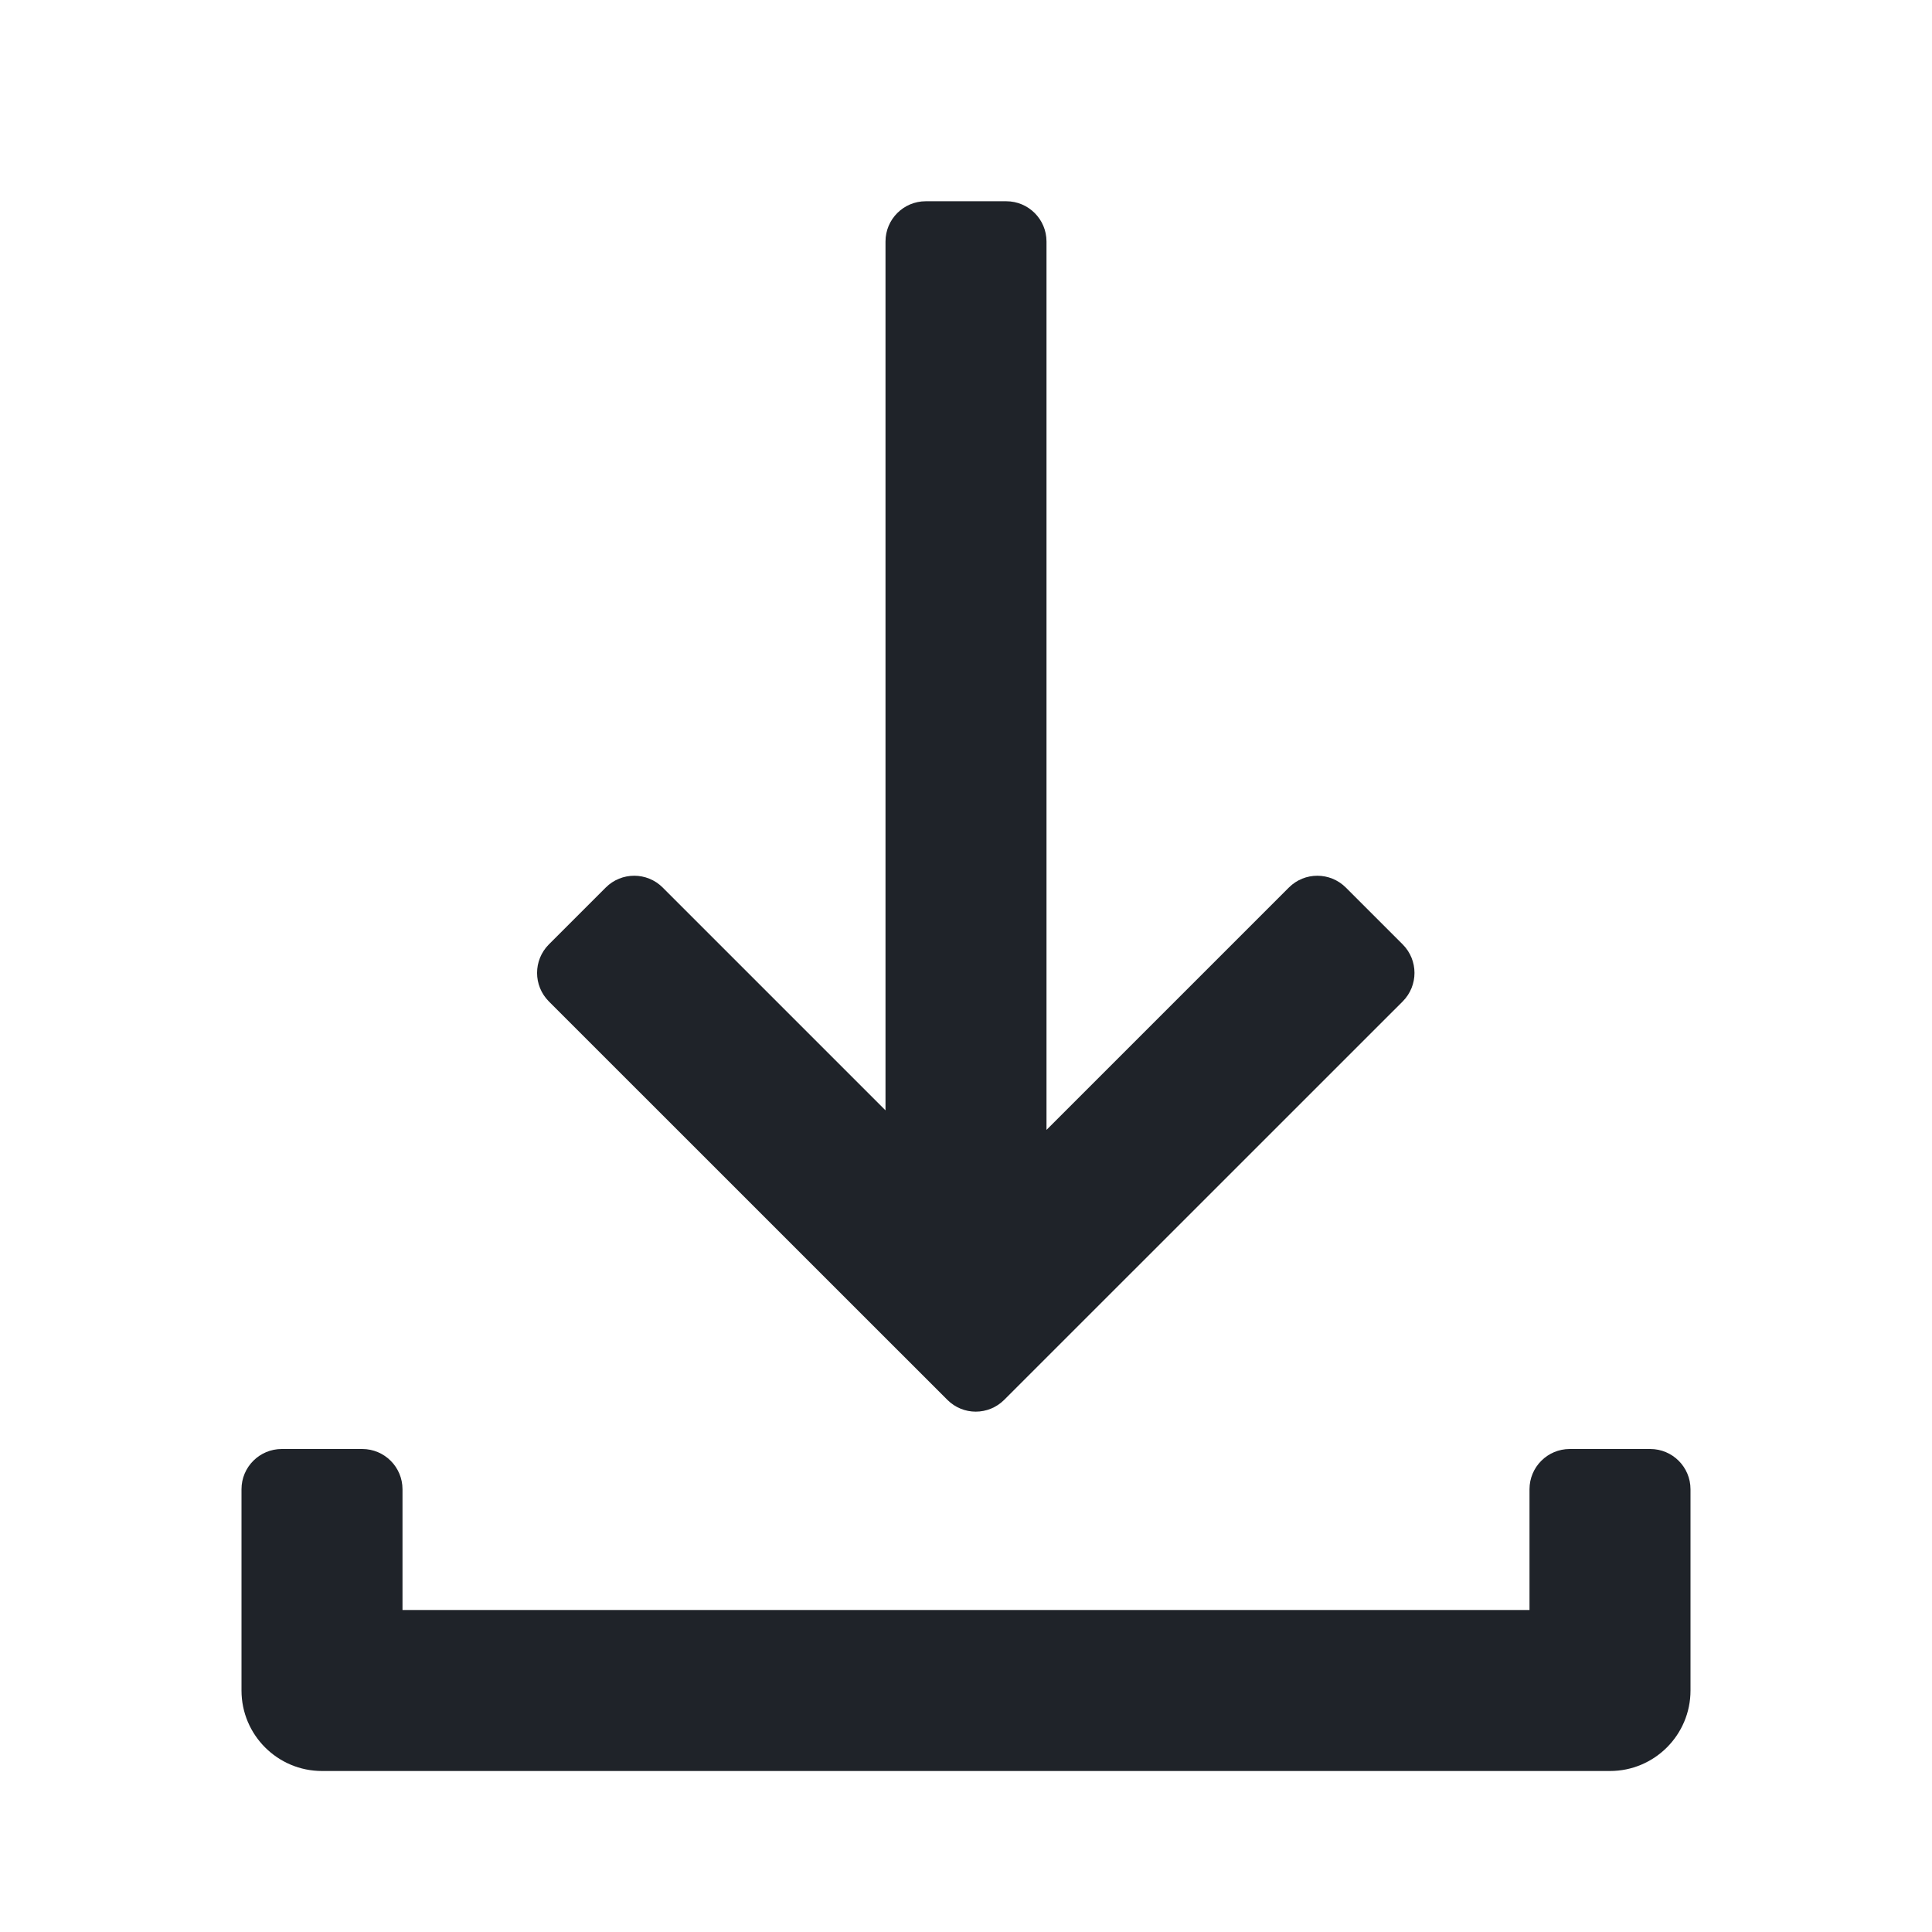
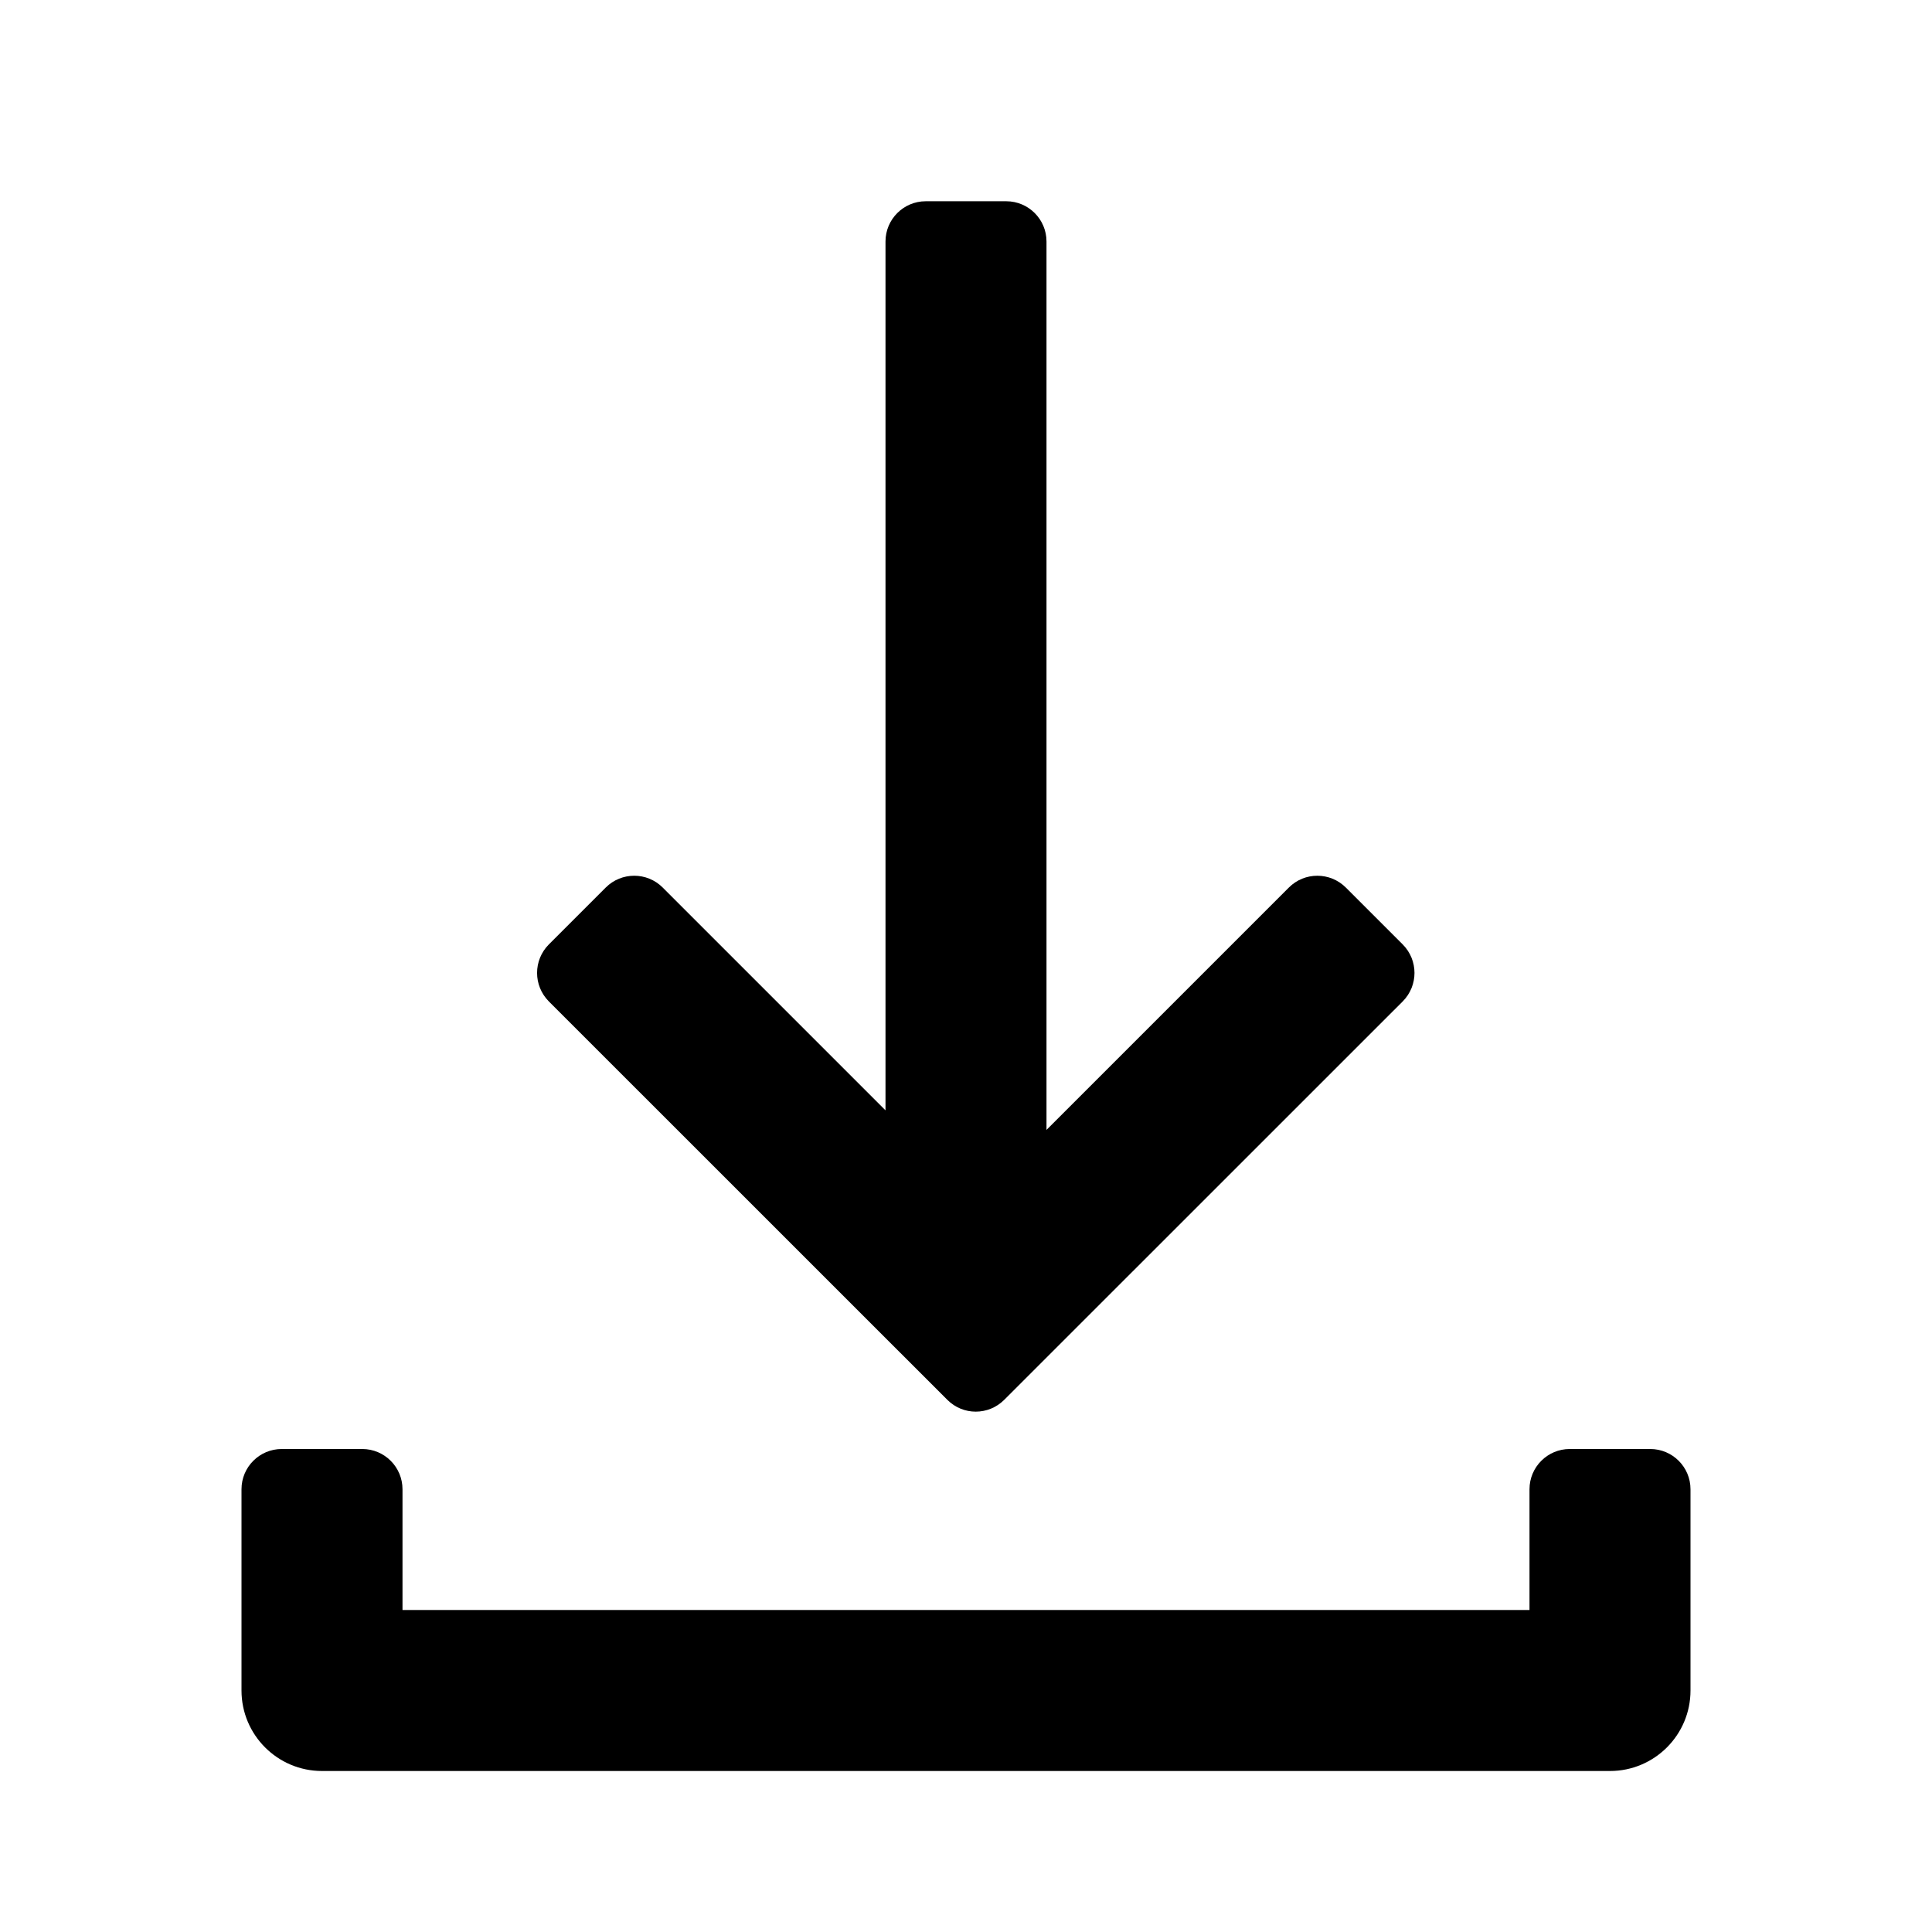
- <svg xmlns="http://www.w3.org/2000/svg" width="24" height="24" viewBox="0 0 24 24" fill="none">
-   <path d="M21 18.5V21C21 21.552 20.552 22 20 22H4C3.448 22 3 21.552 3 21V18.5C3 18.224 3.224 18 3.5 18H4.5C4.776 18 5 18.224 5 18.5V20H19V18.5C19 18.224 19.224 18 19.5 18H20.5C20.776 18 21 18.224 21 18.5ZM13 14.036L16.011 11.025C16.206 10.83 16.522 10.83 16.718 11.025L17.425 11.732C17.62 11.928 17.62 12.244 17.425 12.44L12.475 17.389C12.377 17.487 12.249 17.536 12.121 17.536C11.993 17.536 11.866 17.487 11.768 17.389L6.818 12.44C6.623 12.244 6.623 11.928 6.818 11.732L7.525 11.025C7.72 10.83 8.037 10.83 8.232 11.025L11 13.793V3C11 2.724 11.224 2.5 11.5 2.5H12.5C12.776 2.5 13 2.724 13 3V14.036Z" fill="#1F2329" />
+ <svg xmlns="http://www.w3.org/2000/svg" width="24" height="24" viewBox="0 0 24 24">
+   <path d="M21 18.5V21C21 21.552 20.552 22 20 22H4C3.448 22 3 21.552 3 21V18.5C3 18.224 3.224 18 3.5 18H4.5C4.776 18 5 18.224 5 18.5V20H19V18.5C19 18.224 19.224 18 19.5 18H20.5C20.776 18 21 18.224 21 18.5ZM13 14.036L16.011 11.025C16.206 10.83 16.522 10.83 16.718 11.025L17.425 11.732C17.62 11.928 17.62 12.244 17.425 12.44L12.475 17.389C12.377 17.487 12.249 17.536 12.121 17.536C11.993 17.536 11.866 17.487 11.768 17.389L6.818 12.44C6.623 12.244 6.623 11.928 6.818 11.732L7.525 11.025C7.72 10.83 8.037 10.83 8.232 11.025L11 13.793V3C11 2.724 11.224 2.5 11.5 2.5H12.5C12.776 2.5 13 2.724 13 3V14.036Z" />
</svg>
